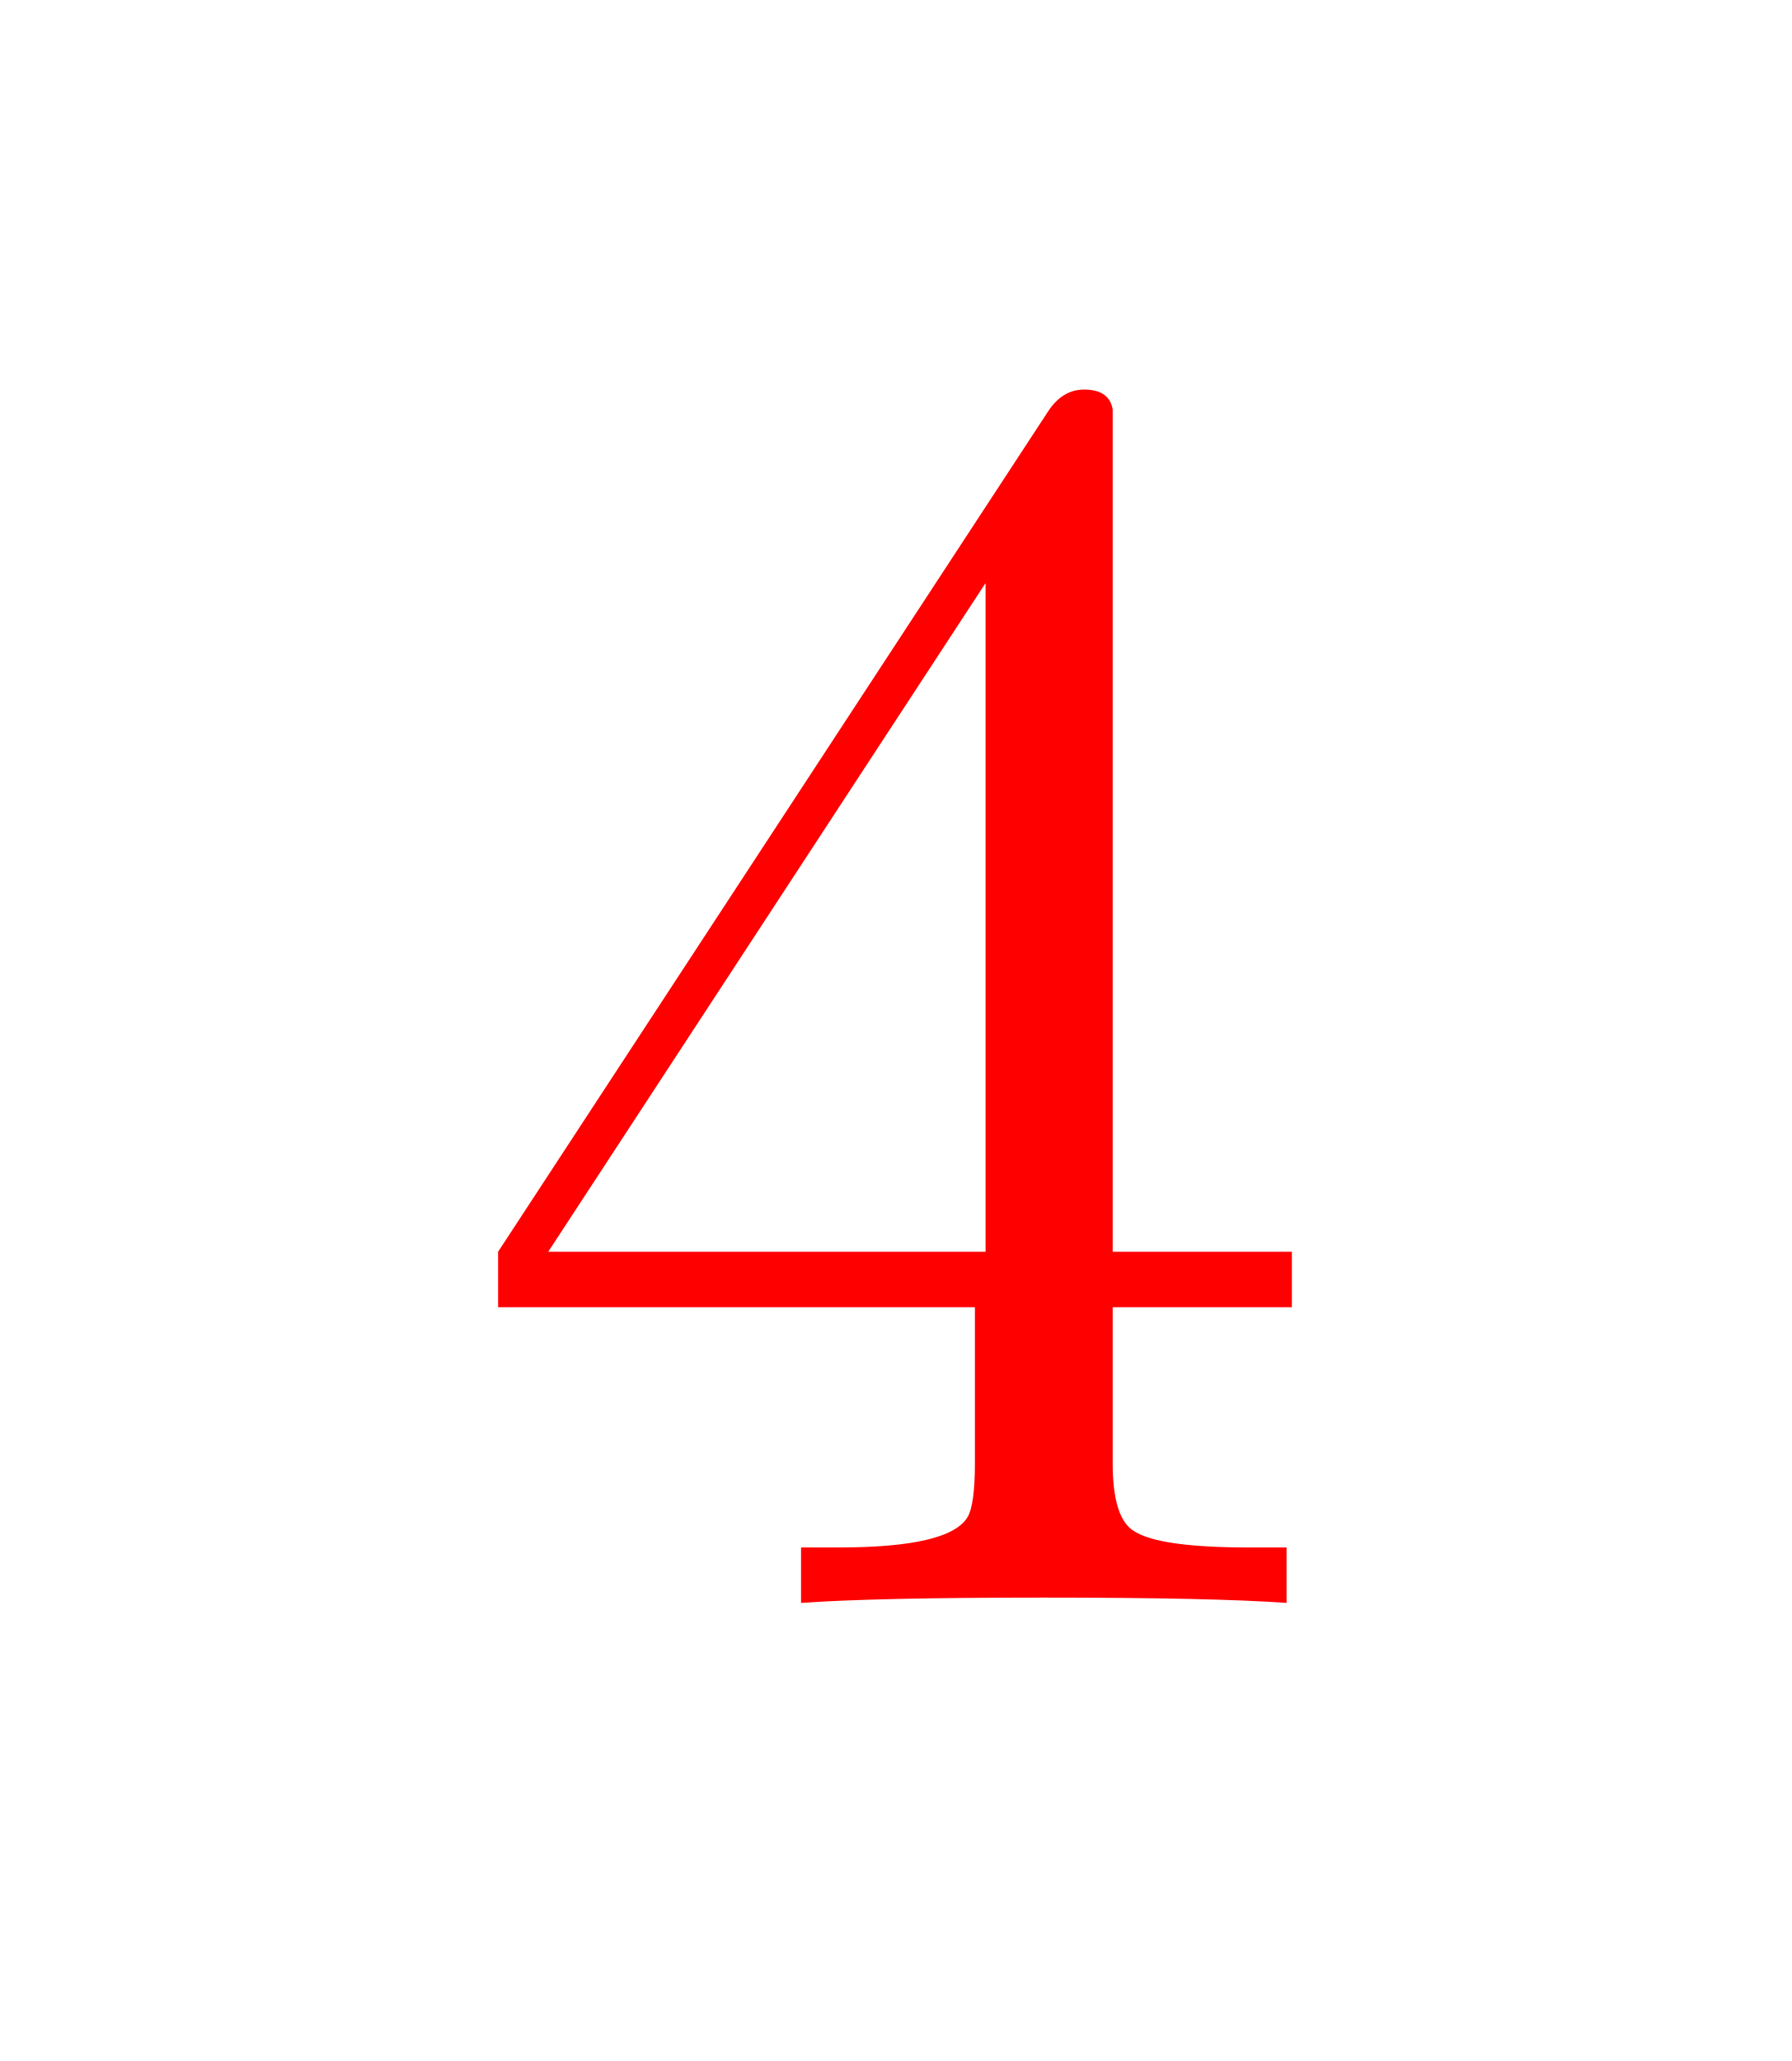
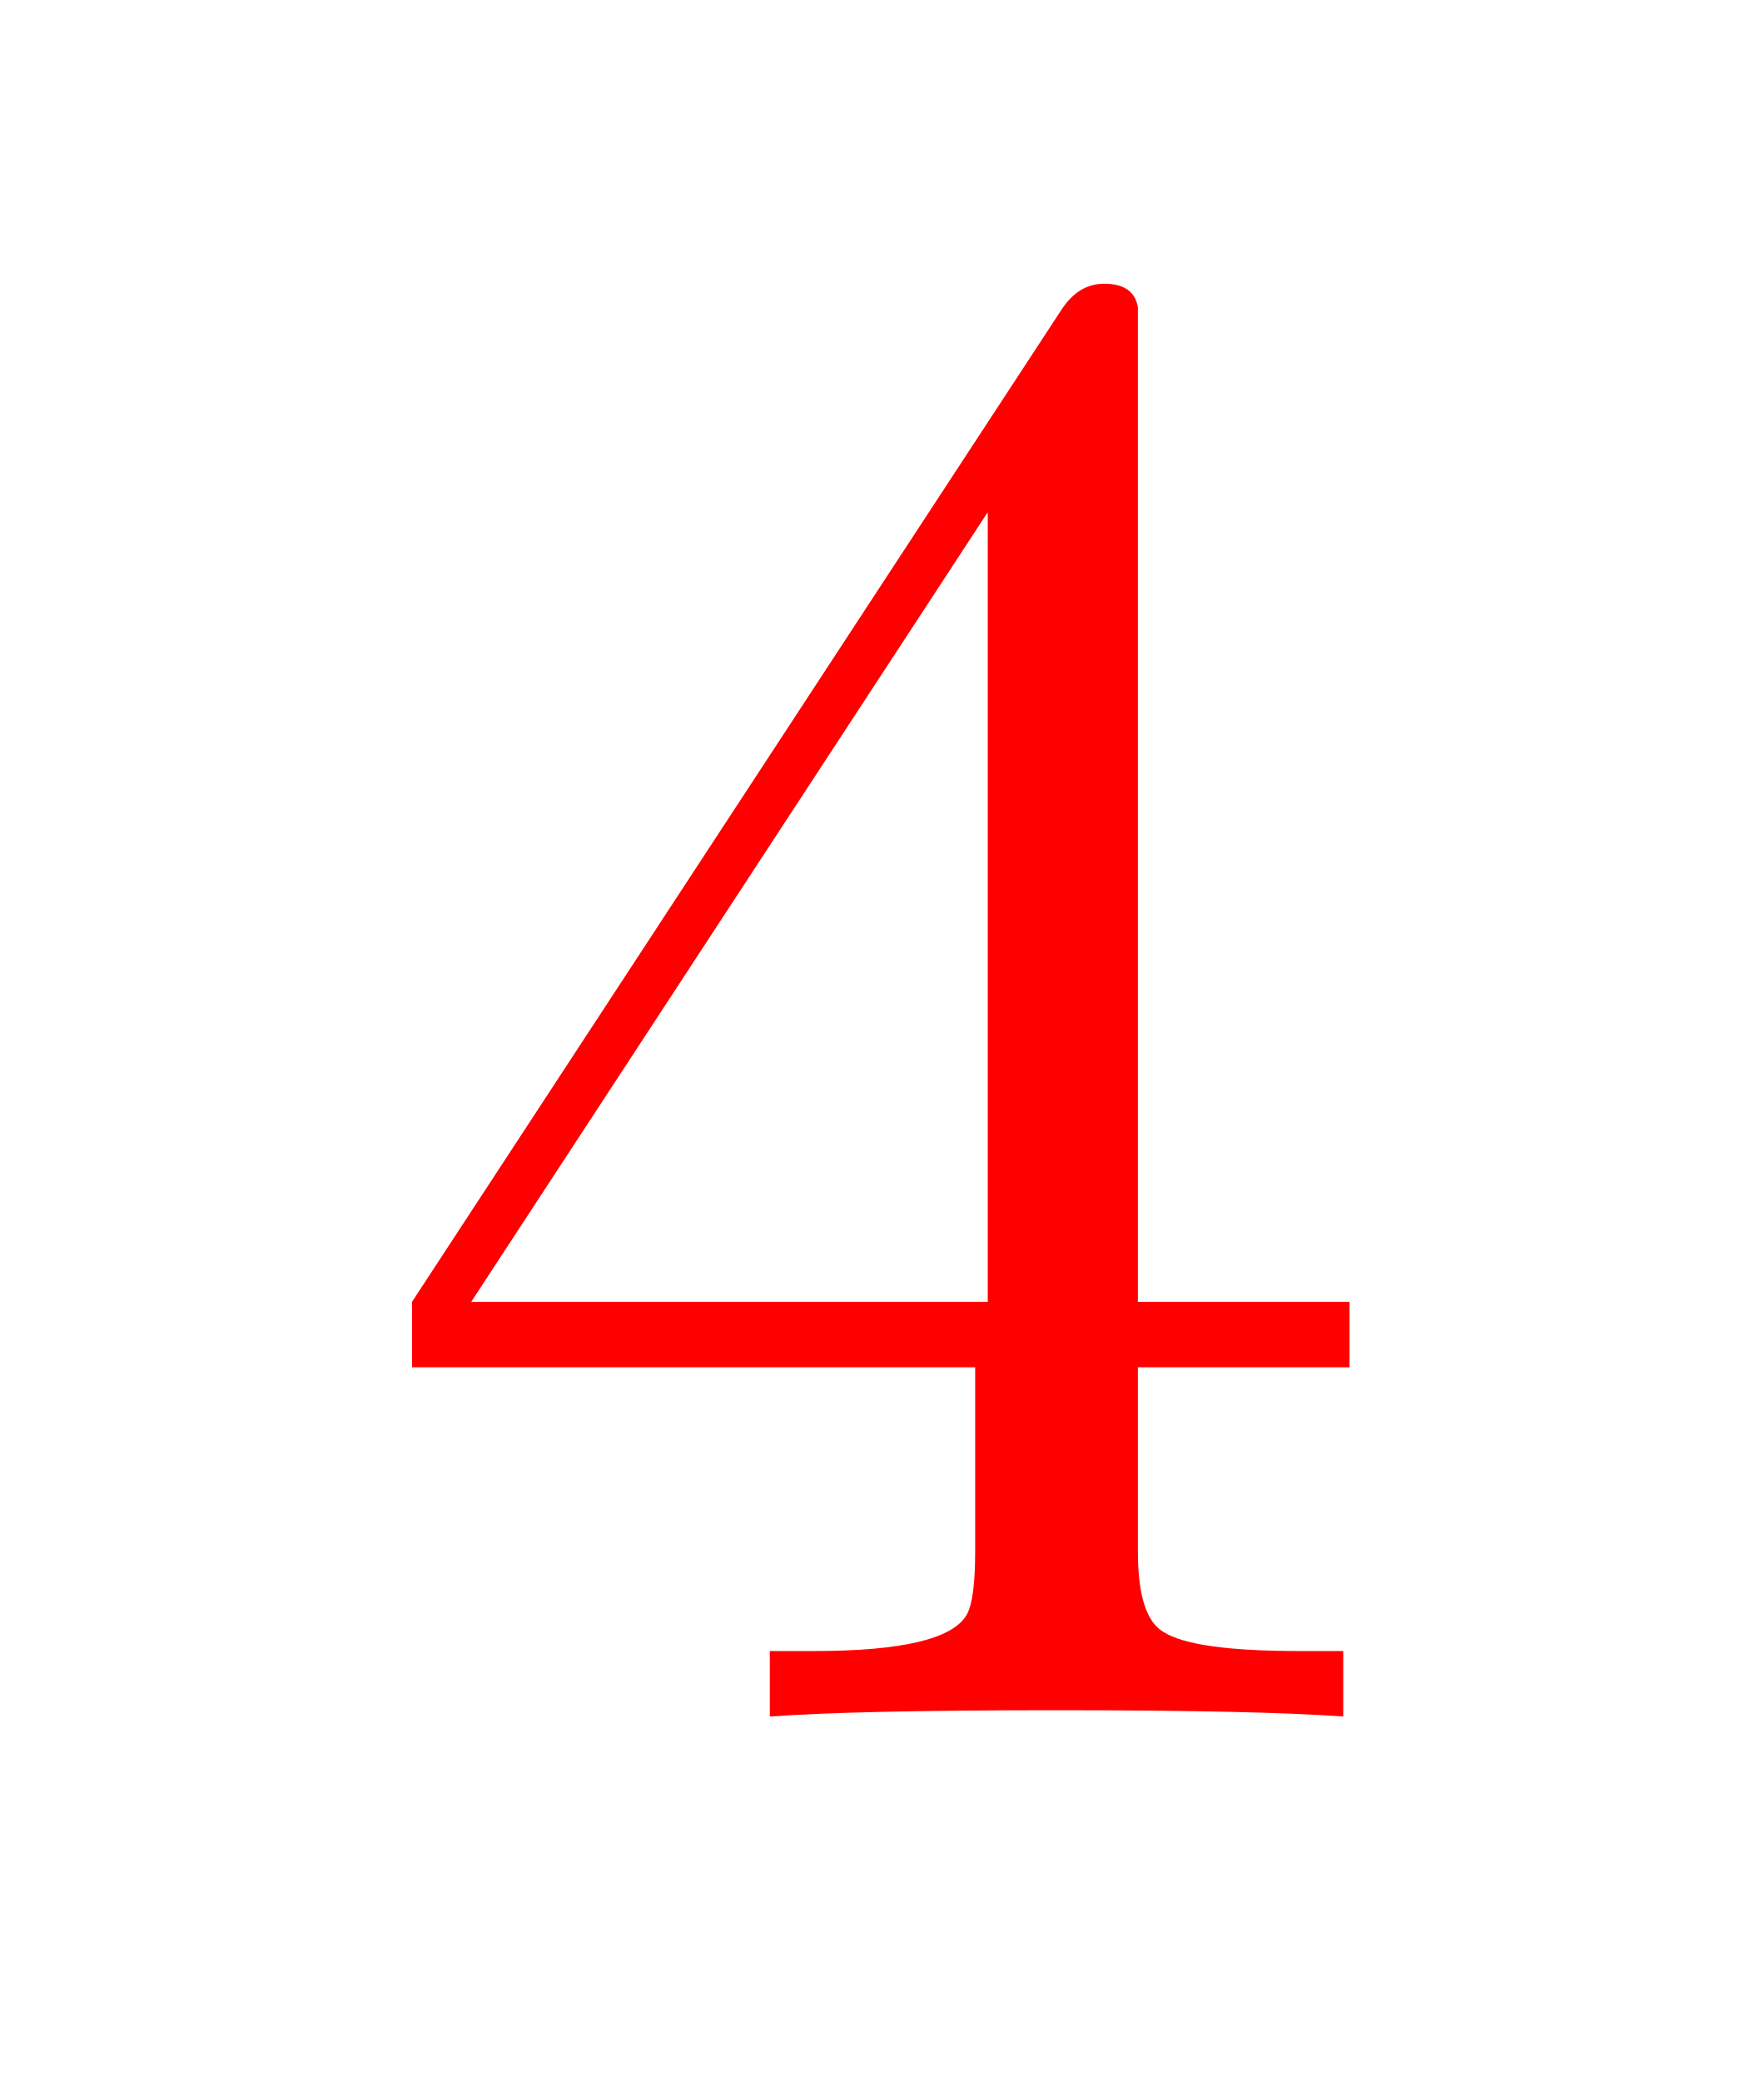
- <svg xmlns="http://www.w3.org/2000/svg" style="fill-opacity:1; color-rendering:auto; color-interpolation:auto; text-rendering:auto; stroke:black; stroke-linecap:square; stroke-miterlimit:10; shape-rendering:auto; stroke-opacity:1; fill:black; stroke-dasharray:none; font-weight:normal; stroke-width:1; font-family:'Dialog'; font-style:normal; stroke-linejoin:miter; font-size:12px; stroke-dashoffset:0; image-rendering:auto;" width="60" height="69">
+ <svg xmlns="http://www.w3.org/2000/svg" style="fill-opacity:1; color-rendering:auto; color-interpolation:auto; text-rendering:auto; stroke:black; stroke-linecap:square; stroke-miterlimit:10; shape-rendering:auto; stroke-opacity:1; fill:black; stroke-dasharray:none; font-weight:normal; stroke-width:1; font-family:'Dialog'; font-style:normal; stroke-linejoin:miter; font-size:12px; stroke-dashoffset:0; image-rendering:auto;" width="50" height="59">
  <defs id="genericDefs" />
  <g id="eq">
-     <g transform="scale(60,60) translate(0.25,0.8944) scale(0.01,0.01)" style="font-size:100px; fill:red; text-rendering:geometricPrecision; image-rendering:optimizeQuality; color-rendering:optimizeQuality; font-family:'jlm_cmr10'; stroke:red; color-interpolation:linearRGB;">
+     <g transform="scale(60,60) translate(0.1667,0.8111) scale(0.01,0.01)" style="font-size:100px; fill:red; text-rendering:geometricPrecision; image-rendering:optimizeQuality; color-rendering:optimizeQuality; font-family:'jlm_cmr10'; stroke:red; color-interpolation:linearRGB;">
      <path style="stroke:none;" d="M2.797 -16.5 L2.797 -19.594 L33.5 -66.5 Q34.297 -67.703 35.5 -67.703 Q36.906 -67.703 37.094 -66.594 L37.094 -65.094 L37.094 -19.594 L47.094 -19.594 L47.094 -16.5 L37.094 -16.5 L37.094 -7.797 Q37.094 -4.703 38.297 -4 Q39.703 -3.094 44.703 -3.094 L46.797 -3.094 L46.797 0 Q42.703 -0.297 33.203 -0.297 Q23.797 -0.297 19.703 0 L19.703 -3.094 L21.797 -3.094 Q28 -3.094 29 -4.797 Q29.406 -5.5 29.406 -7.797 L29.406 -16.5 L2.797 -16.5 ZM30 -19.594 L30 -56.906 L5.594 -19.594 L30 -19.594 Z" />
    </g>
  </g>
</svg>
